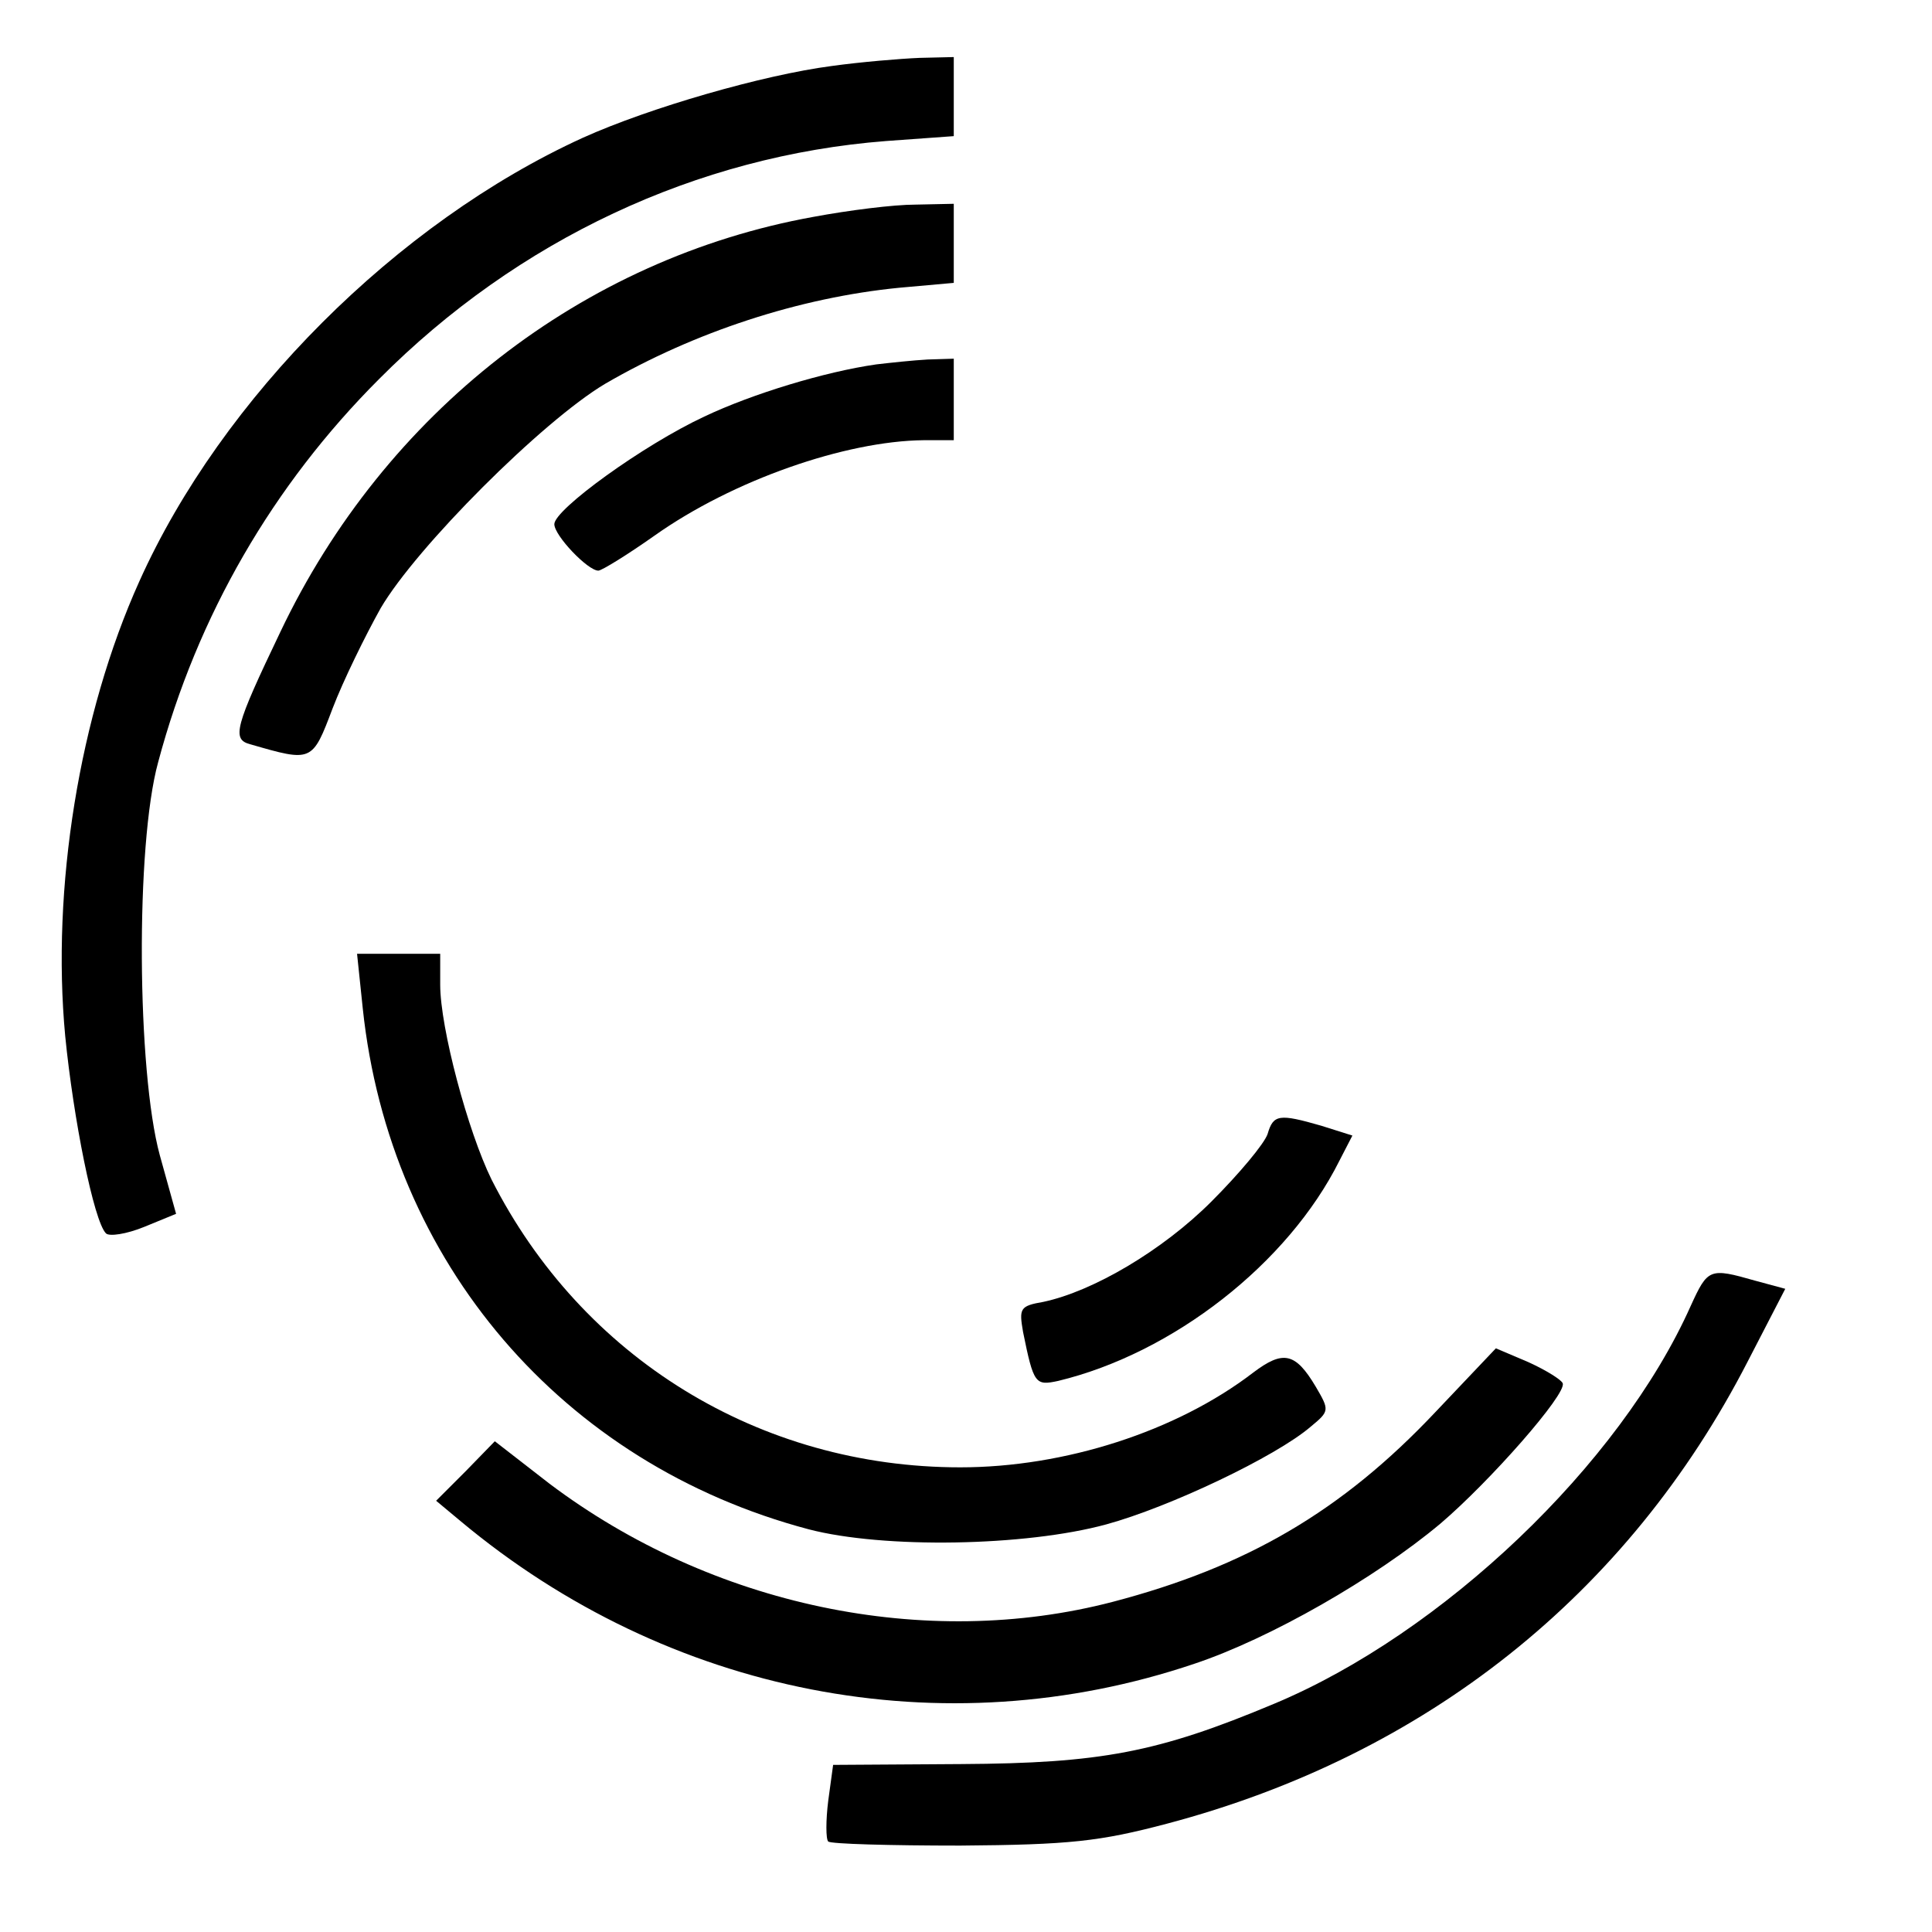
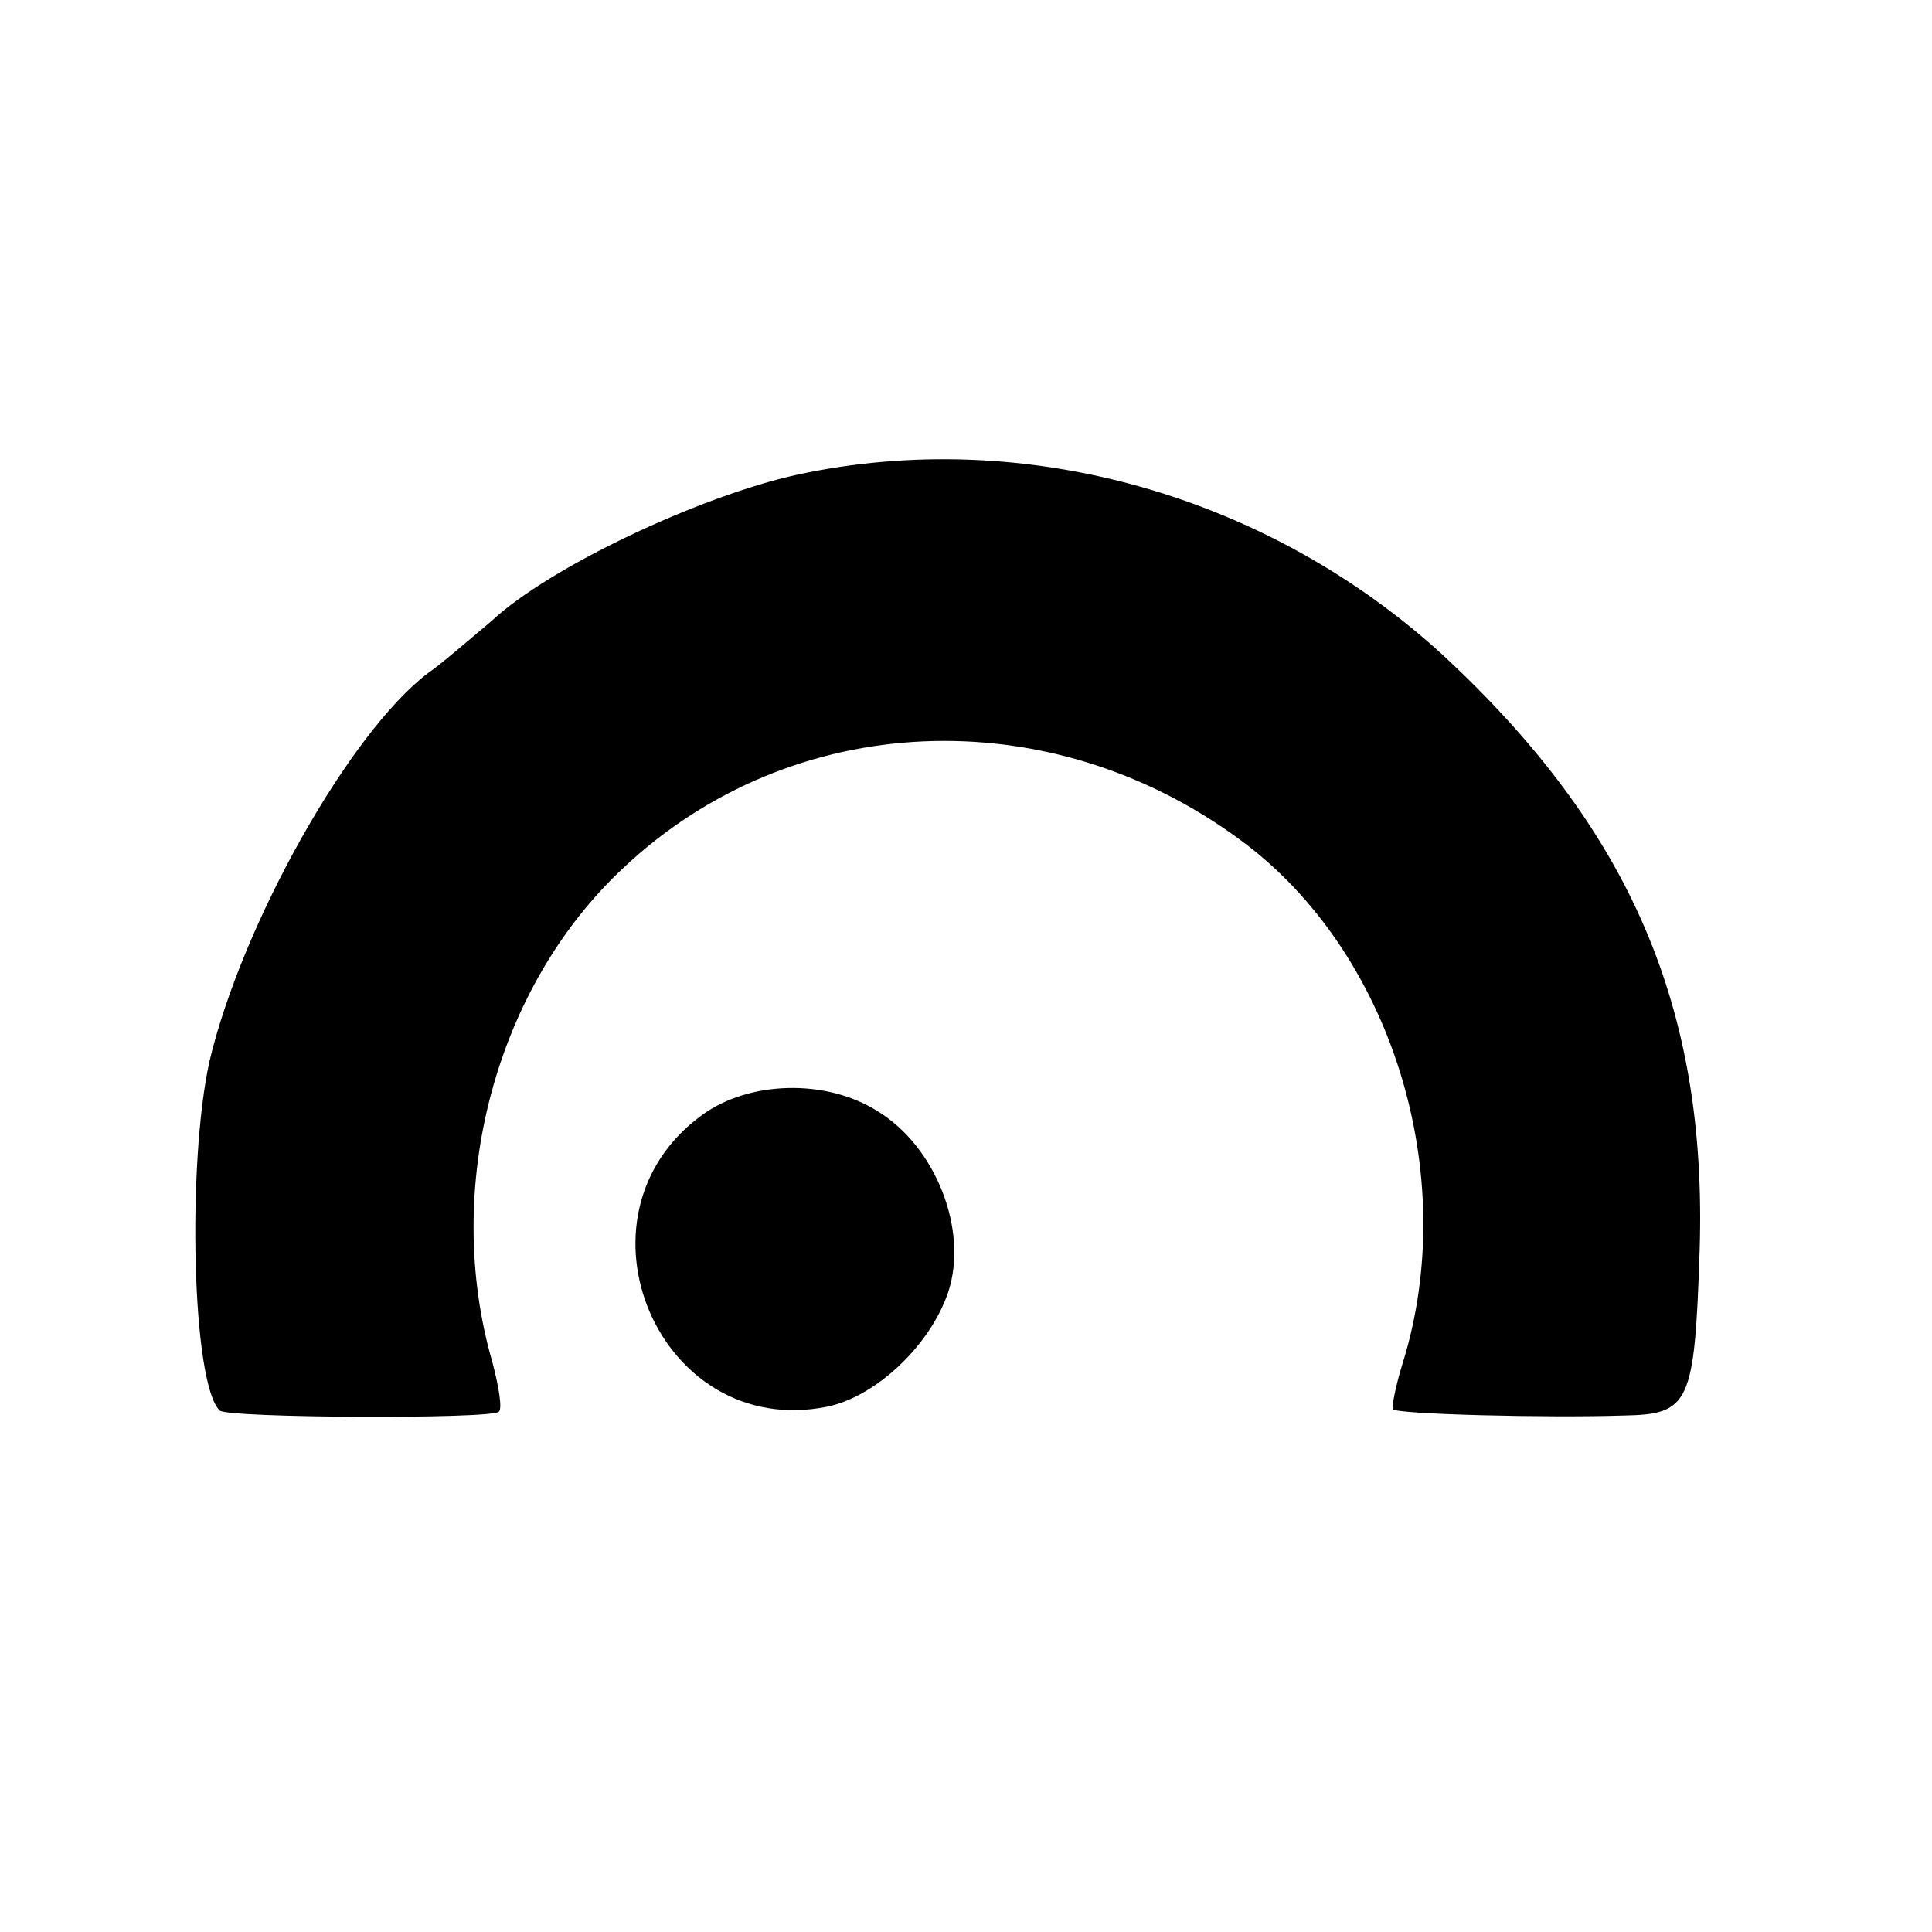
- <svg xmlns="http://www.w3.org/2000/svg" version="1.0" width="237pt" height="237pt" viewBox="0 0 237 237" preserveAspectRatio="xMidYMid meet">
-   <g transform="translate(0,237) scale(0.1,-0.1)" fill="#000000" stroke="none">
-     <path d="M1020 2289 c-84 -11 -223 -51 -305 -88 -228 -104 -443 -319 -544 -544 -74 -164 -108 -377 -91 -558 10 -101 35 -227 50 -242 4 -4 25 -1 47 8 l39 16 -20 72 c-28 103 -30 380 -2 482 48 180 141 340 271 470 170 171 390 274 622 292 l83 6 0 48 0 49 -42 -1 c-24 -1 -72 -5 -108 -10z" />
-     <path d="M998 2104 c-283 -51 -526 -240 -654 -509 -56 -117 -60 -132 -37 -138 76 -22 76 -22 101 44 13 34 40 89 59 123 44 75 198 229 275 275 110 64 239 106 361 118 l67 6 0 48 0 49 -47 -1 c-27 0 -82 -7 -125 -15z" />
-     <path d="M1075 1923 c-63 -9 -152 -36 -211 -64 -75 -35 -184 -114 -184 -132 0 -14 41 -57 54 -57 4 0 35 19 69 43 96 68 234 116 330 117 l37 0 0 50 0 50 -32 -1 c-18 -1 -46 -4 -63 -6z" />
-     <path d="M445 1133 c33 -312 245 -559 547 -639 92 -24 266 -21 365 6 77 21 208 83 251 120 23 19 23 20 6 49 -25 42 -40 45 -77 17 -94 -72 -231 -116 -359 -116 -246 0 -464 134 -575 353 -29 59 -63 186 -63 239 l0 38 -51 0 -51 0 7 -67z" />
-     <path d="M1555 979 c-4 -12 -35 -49 -69 -83 -60 -60 -145 -110 -206 -123 -29 -5 -30 -8 -25 -37 13 -64 15 -66 43 -60 141 34 282 144 345 270 l16 31 -38 12 c-52 15 -59 14 -66 -10z" />
-     <path d="M2074 768 c-87 -195 -305 -402 -511 -488 -143 -60 -213 -73 -384 -74 l-157 -1 -6 -44 c-3 -24 -3 -47 0 -50 3 -3 76 -5 162 -5 134 1 171 5 254 27 317 84 565 281 712 567 l46 89 -37 10 c-56 16 -58 15 -79 -31z" />
-     <path d="M1761 638 c-115 -122 -232 -190 -396 -233 -230 -60 -492 -5 -691 145 l-67 52 -36 -37 -36 -36 30 -25 c255 -213 592 -279 900 -175 93 31 222 105 302 172 61 52 155 159 150 172 -1 4 -20 16 -42 26 l-40 17 -74 -78z" />
+ <svg xmlns="http://www.w3.org/2000/svg" version="1.0" width="153pt" height="153pt" viewBox="0 0 153 153" preserveAspectRatio="xMidYMid meet">
+   <g transform="translate(0,153) scale(0.1,-0.1)" fill="#000000" stroke="none">
+     <path d="M631 1154 c-77 -17 -196 -73 -242 -116 -19 -16 -41 -35 -50 -41 -62 -47 -147 -198 -173 -307 -18 -81 -14 -256 8 -277 5 -6 215 -7 221 -1 3 2 0 20 -5 39 -40 138 2 297 104 392 133 125 336 134 488 22 120 -88 175 -265 129 -414 -6 -19 -9 -36 -8 -37 3 -4 122 -7 183 -5 52 1 56 9 60 131 6 192 -55 333 -202 470 -139 128 -333 183 -513 144z" />
+     <path d="M556 647 c-110 -80 -34 -258 99 -231 39 8 82 49 96 91 16 49 -10 115 -56 143 -41 26 -102 24 -139 -3z" />
  </g>
</svg>
